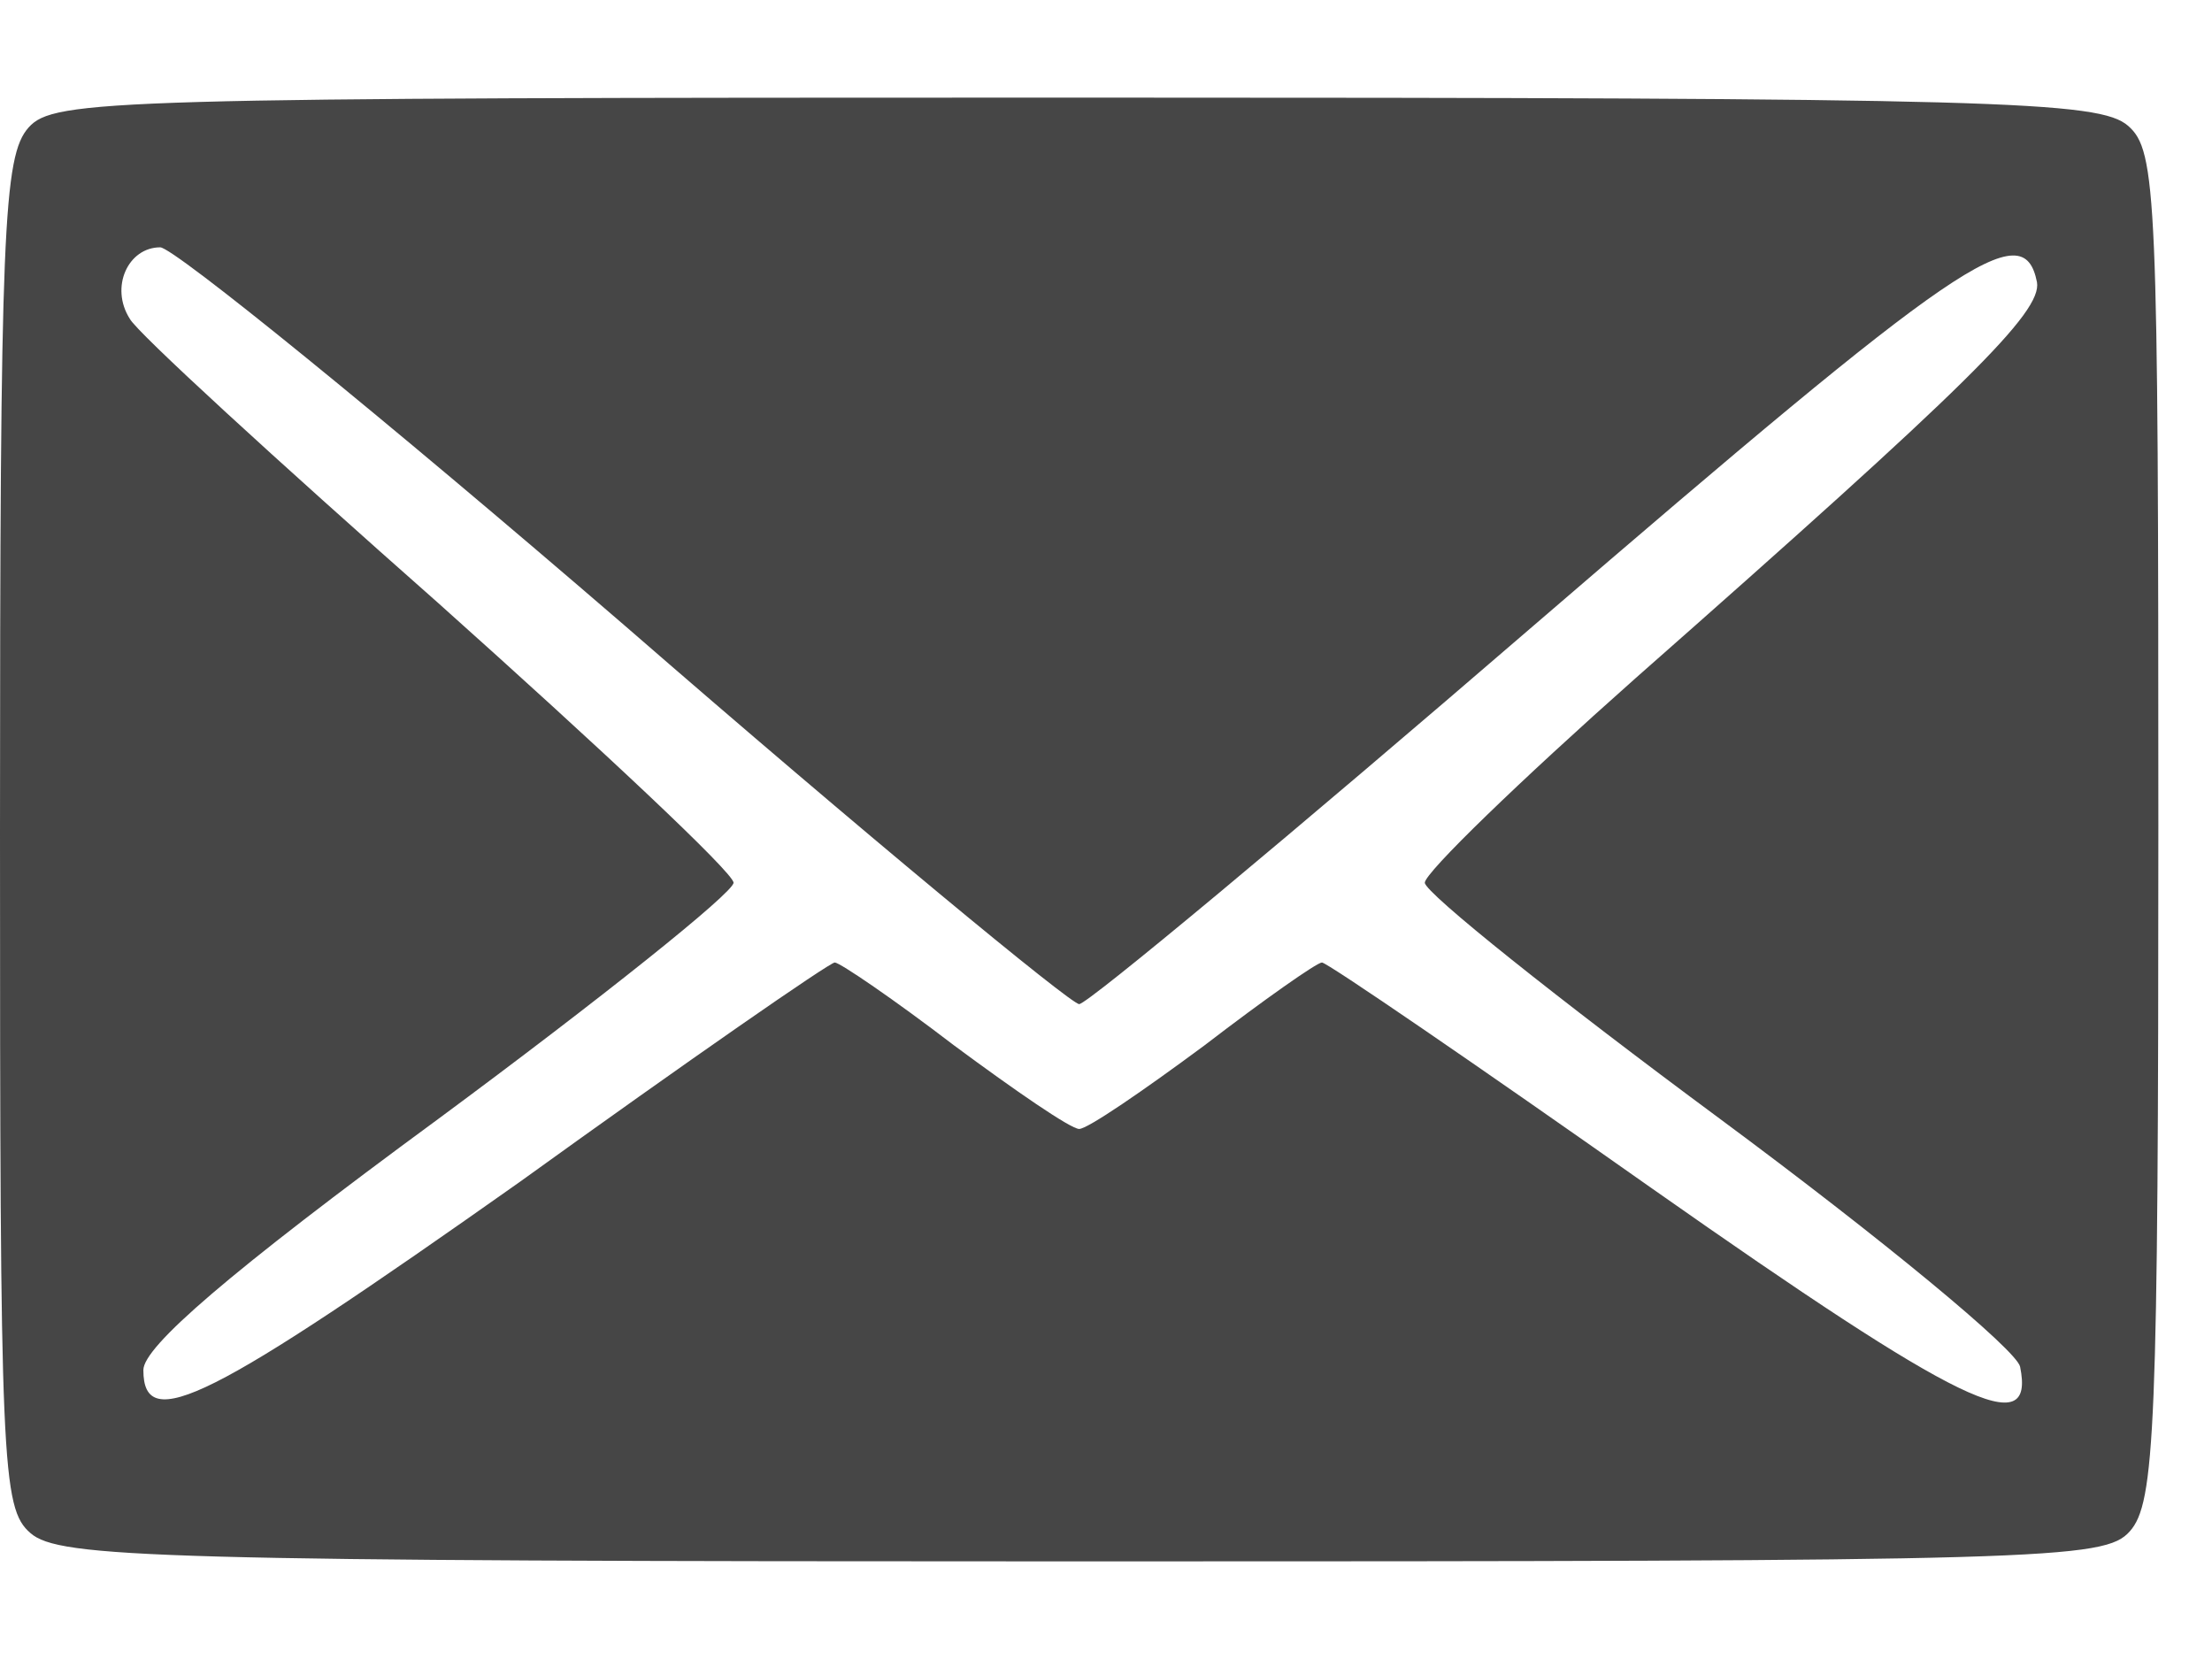
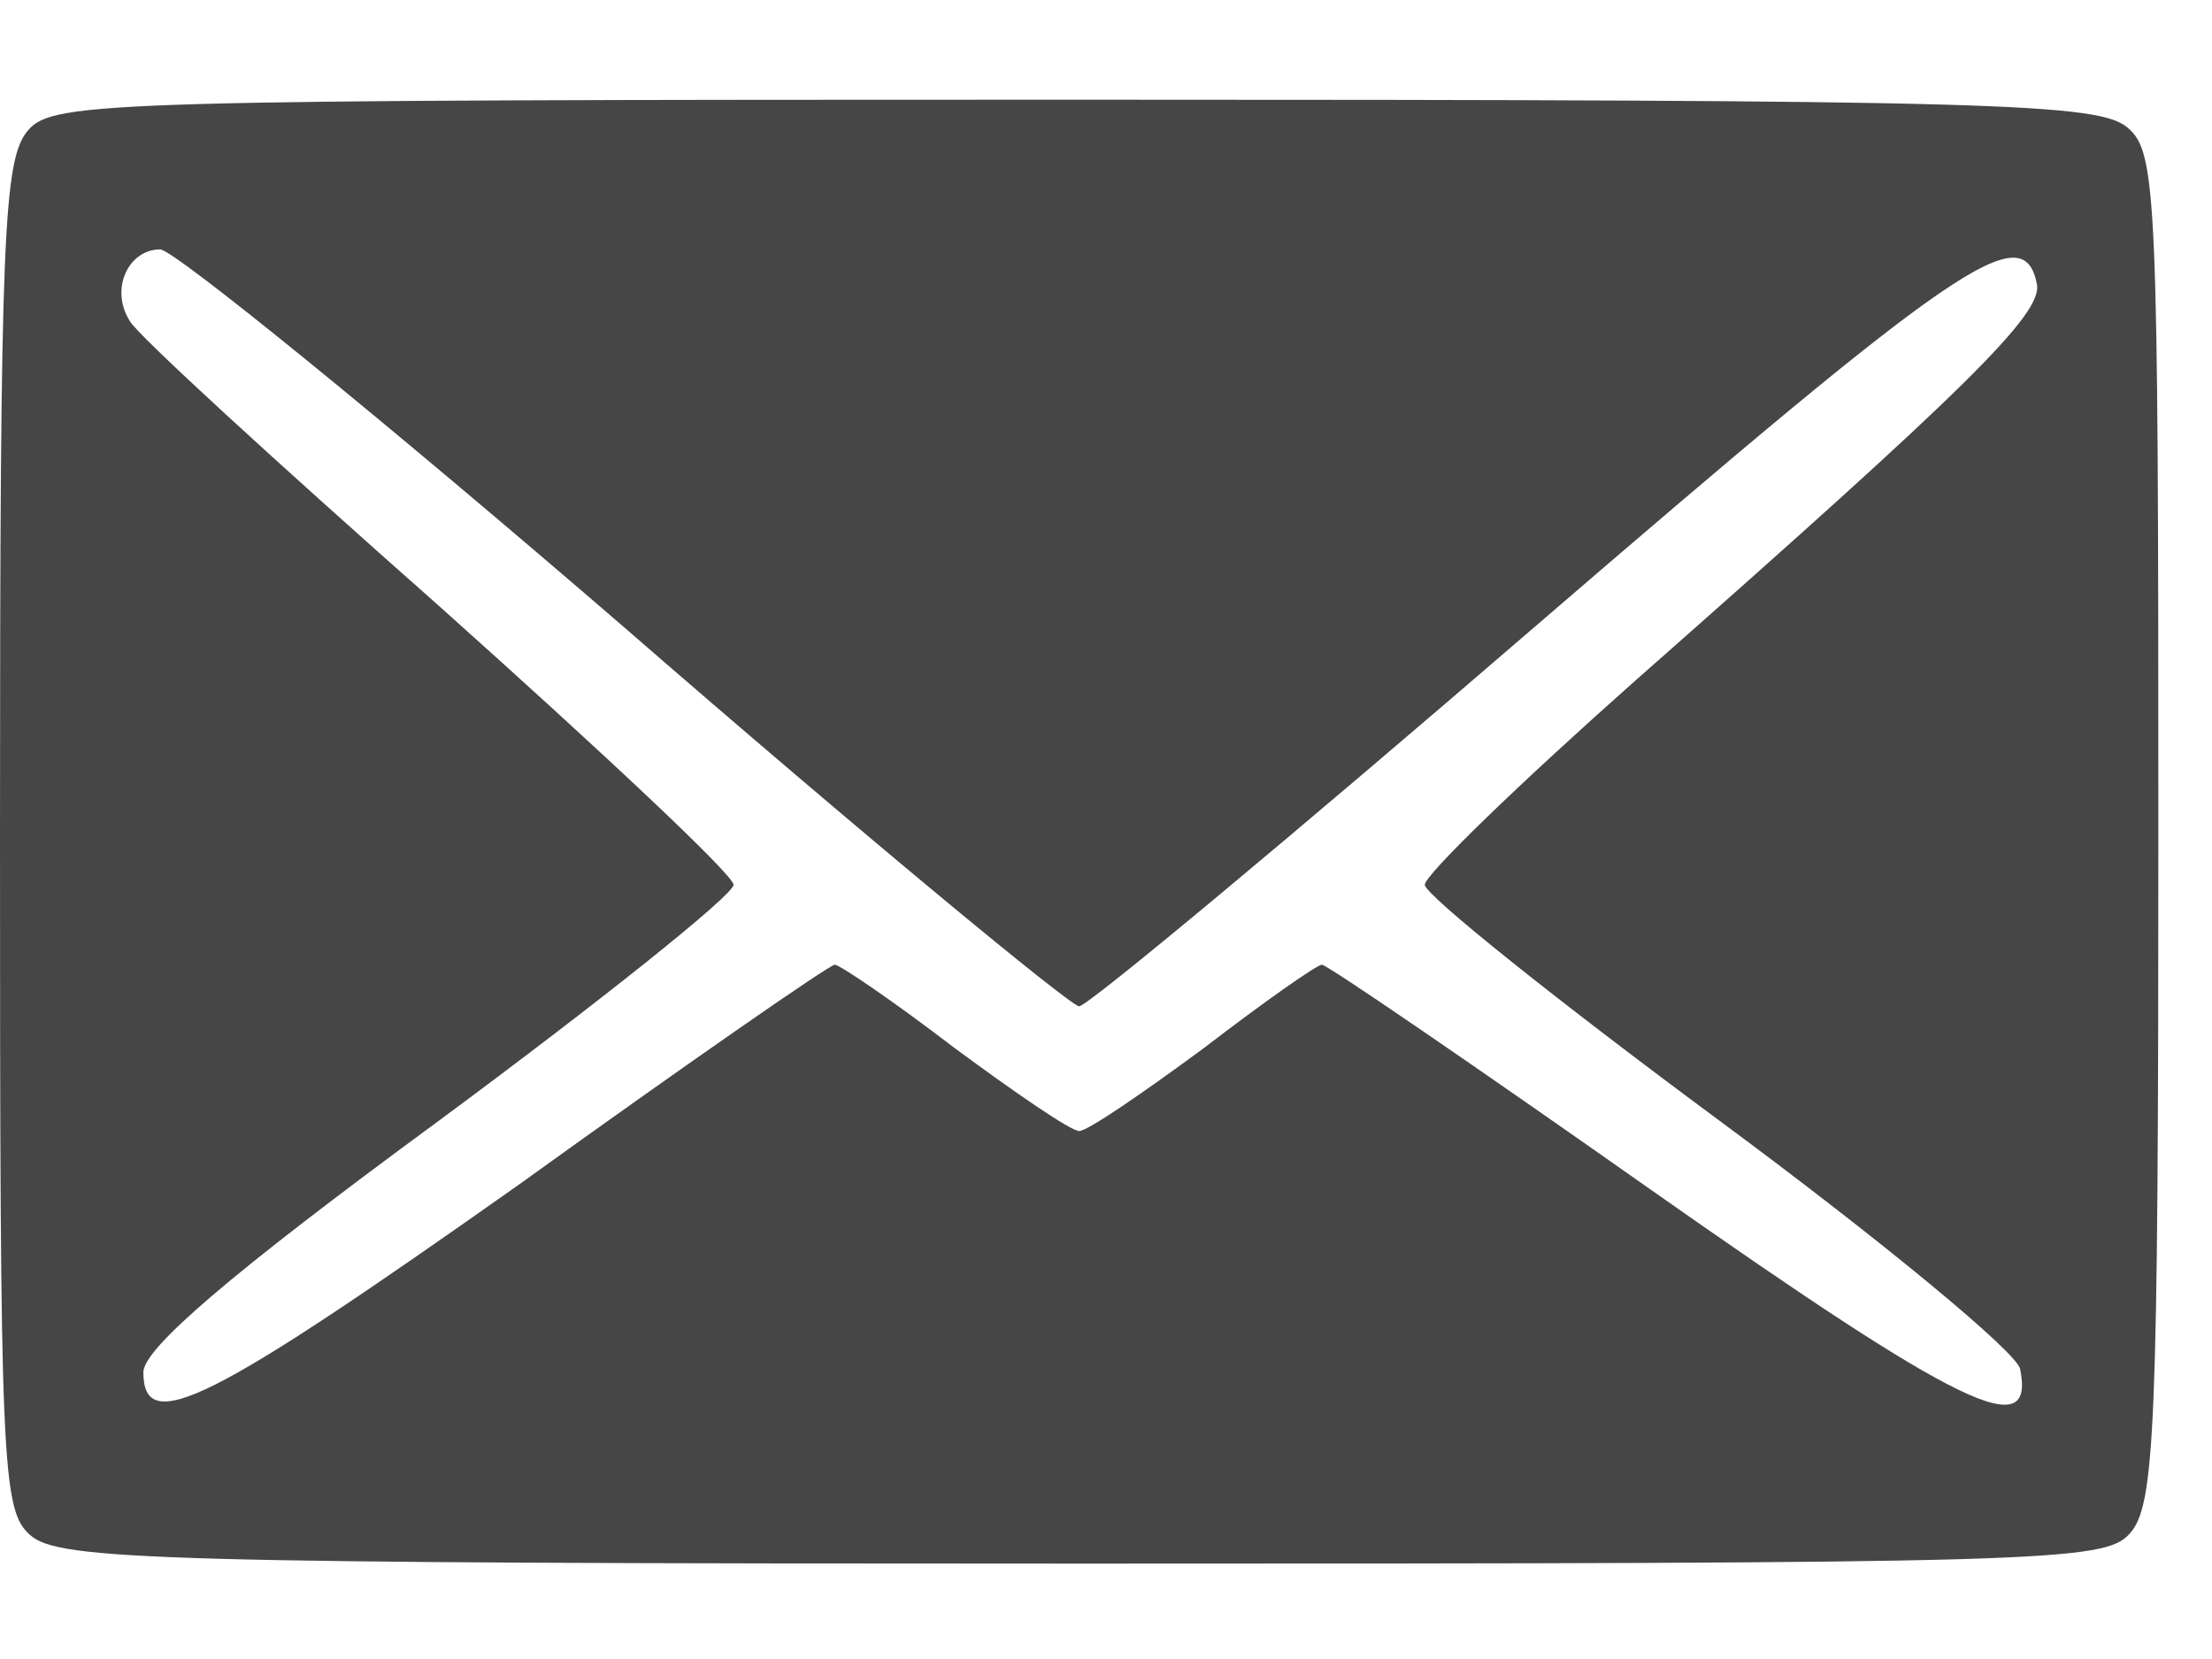
<svg xmlns="http://www.w3.org/2000/svg" width="16" height="12" viewBox="0 0 16 12" fill="none">
-   <path d="M0.207 0.922C0.024 1.127 0 1.656 0 6.024C0 10.596 0.012 10.909 0.22 11.089C0.427 11.27 1.134 11.294 7.831 11.294C14.819 11.294 15.222 11.282 15.405 11.077C15.588 10.873 15.612 10.343 15.612 5.976C15.612 1.404 15.6 1.091 15.393 0.91C15.185 0.73 14.478 0.706 7.782 0.706C0.793 0.706 0.39 0.718 0.207 0.922ZM4.513 4.52C6.257 6.036 7.745 7.263 7.806 7.263C7.867 7.263 9.355 6.024 11.099 4.52C14.173 1.873 14.636 1.548 14.734 2.041C14.771 2.258 14.234 2.787 11.831 4.905C10.99 5.651 10.306 6.313 10.306 6.385C10.306 6.457 11.27 7.227 12.441 8.093C13.612 8.96 14.588 9.766 14.612 9.886C14.722 10.428 14.197 10.175 11.953 8.599C10.672 7.696 9.599 6.962 9.562 6.962C9.526 6.962 9.148 7.227 8.709 7.564C8.27 7.889 7.867 8.166 7.806 8.166C7.745 8.166 7.343 7.889 6.904 7.564C6.464 7.227 6.074 6.962 6.038 6.962C6.001 6.962 4.976 7.672 3.757 8.551C1.525 10.127 1.037 10.38 1.037 9.91C1.037 9.742 1.647 9.212 3.171 8.093C4.342 7.227 5.306 6.457 5.306 6.385C5.306 6.313 4.342 5.41 3.171 4.363C2 3.329 0.988 2.402 0.939 2.306C0.793 2.077 0.927 1.789 1.159 1.789C1.256 1.789 2.769 3.016 4.513 4.52Z" fill="#464646" />
+   <path d="M0.207 0.938C0.024 1.142 0 1.672 0 6.04C0 10.612 0.012 10.925 0.22 11.105C0.427 11.286 1.134 11.31 7.831 11.31C14.819 11.31 15.222 11.297 15.405 11.093C15.588 10.888 15.612 10.359 15.612 5.991C15.612 1.419 15.6 1.106 15.393 0.926C15.185 0.745 14.478 0.721 7.782 0.721C0.793 0.721 0.39 0.733 0.207 0.938ZM4.513 4.536C6.257 6.052 7.745 7.279 7.806 7.279C7.867 7.279 9.355 6.04 11.099 4.536C14.173 1.888 14.636 1.564 14.734 2.057C14.771 2.273 14.234 2.803 11.831 4.921C10.99 5.667 10.306 6.328 10.306 6.4C10.306 6.473 11.27 7.243 12.441 8.109C13.612 8.975 14.588 9.781 14.612 9.902C14.722 10.443 14.197 10.191 11.953 8.614C10.672 7.712 9.599 6.978 9.562 6.978C9.526 6.978 9.148 7.243 8.709 7.58C8.27 7.904 7.867 8.181 7.806 8.181C7.745 8.181 7.343 7.904 6.904 7.58C6.464 7.243 6.074 6.978 6.038 6.978C6.001 6.978 4.976 7.688 3.757 8.566C1.525 10.143 1.037 10.395 1.037 9.926C1.037 9.757 1.647 9.228 3.171 8.109C4.342 7.243 5.306 6.473 5.306 6.4C5.306 6.328 4.342 5.426 3.171 4.379C2 3.344 0.988 2.418 0.939 2.322C0.793 2.093 0.927 1.804 1.159 1.804C1.256 1.804 2.769 3.031 4.513 4.536Z" fill="#464646" />
</svg>
